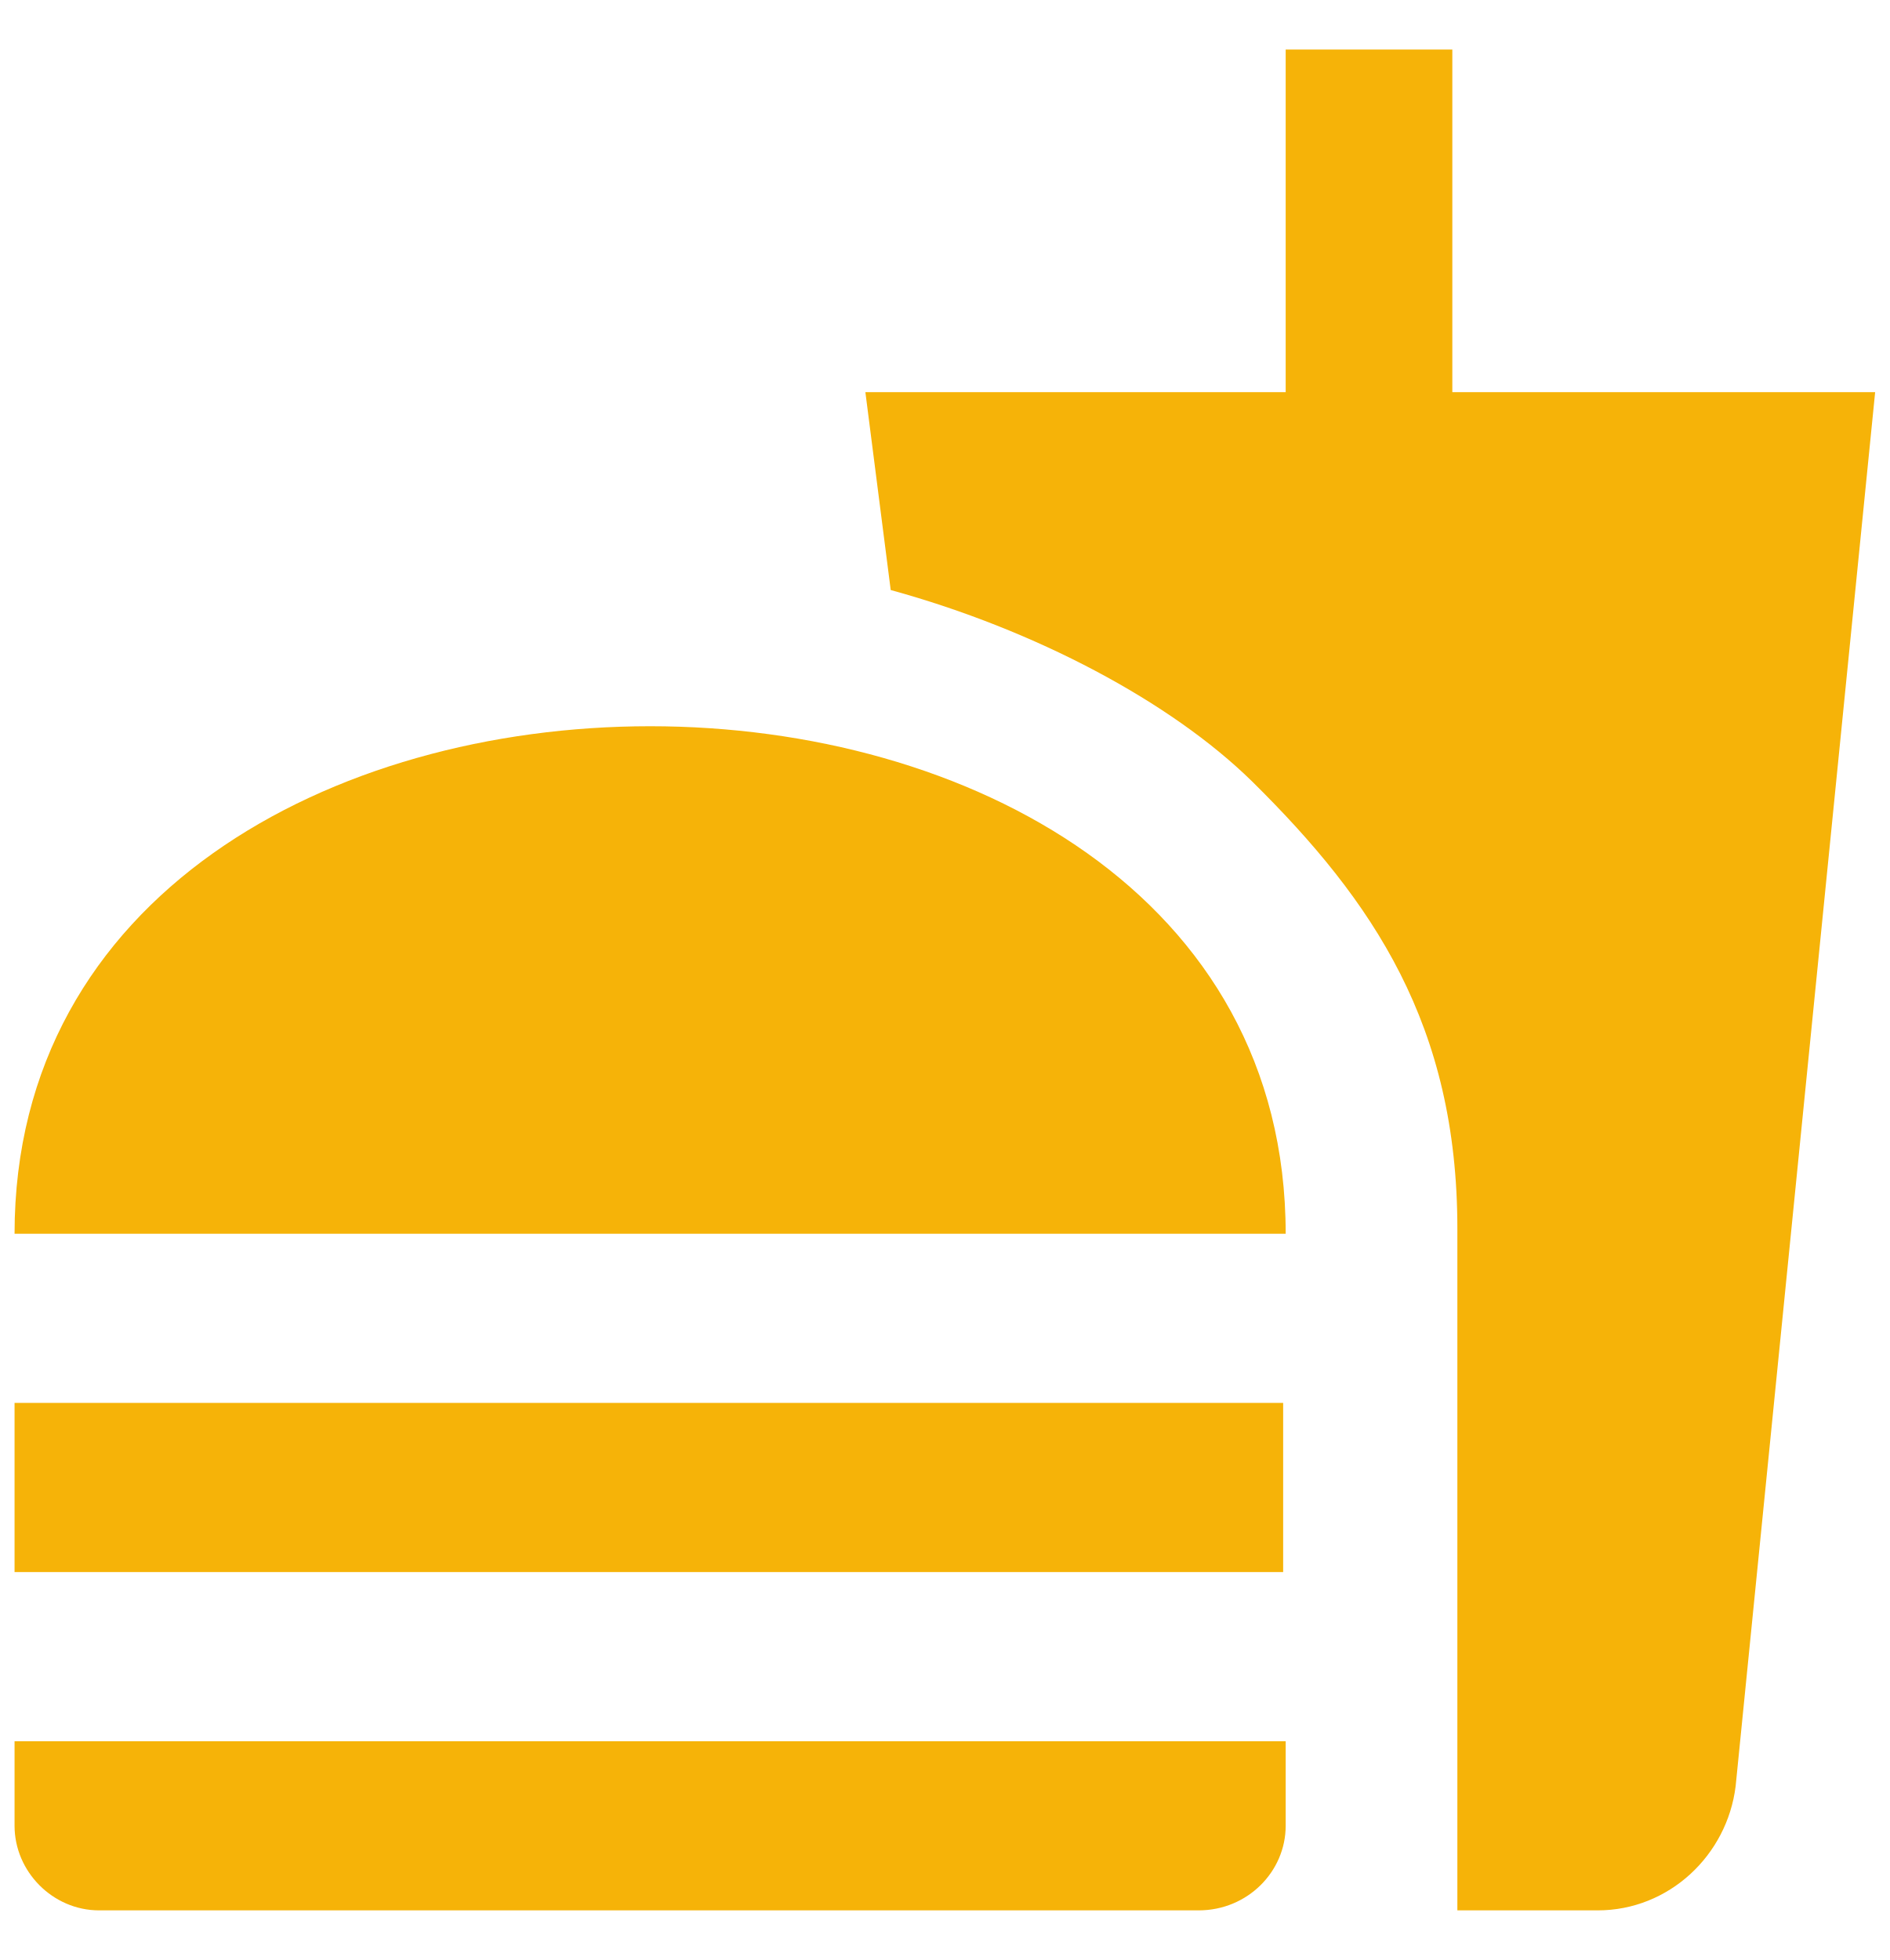
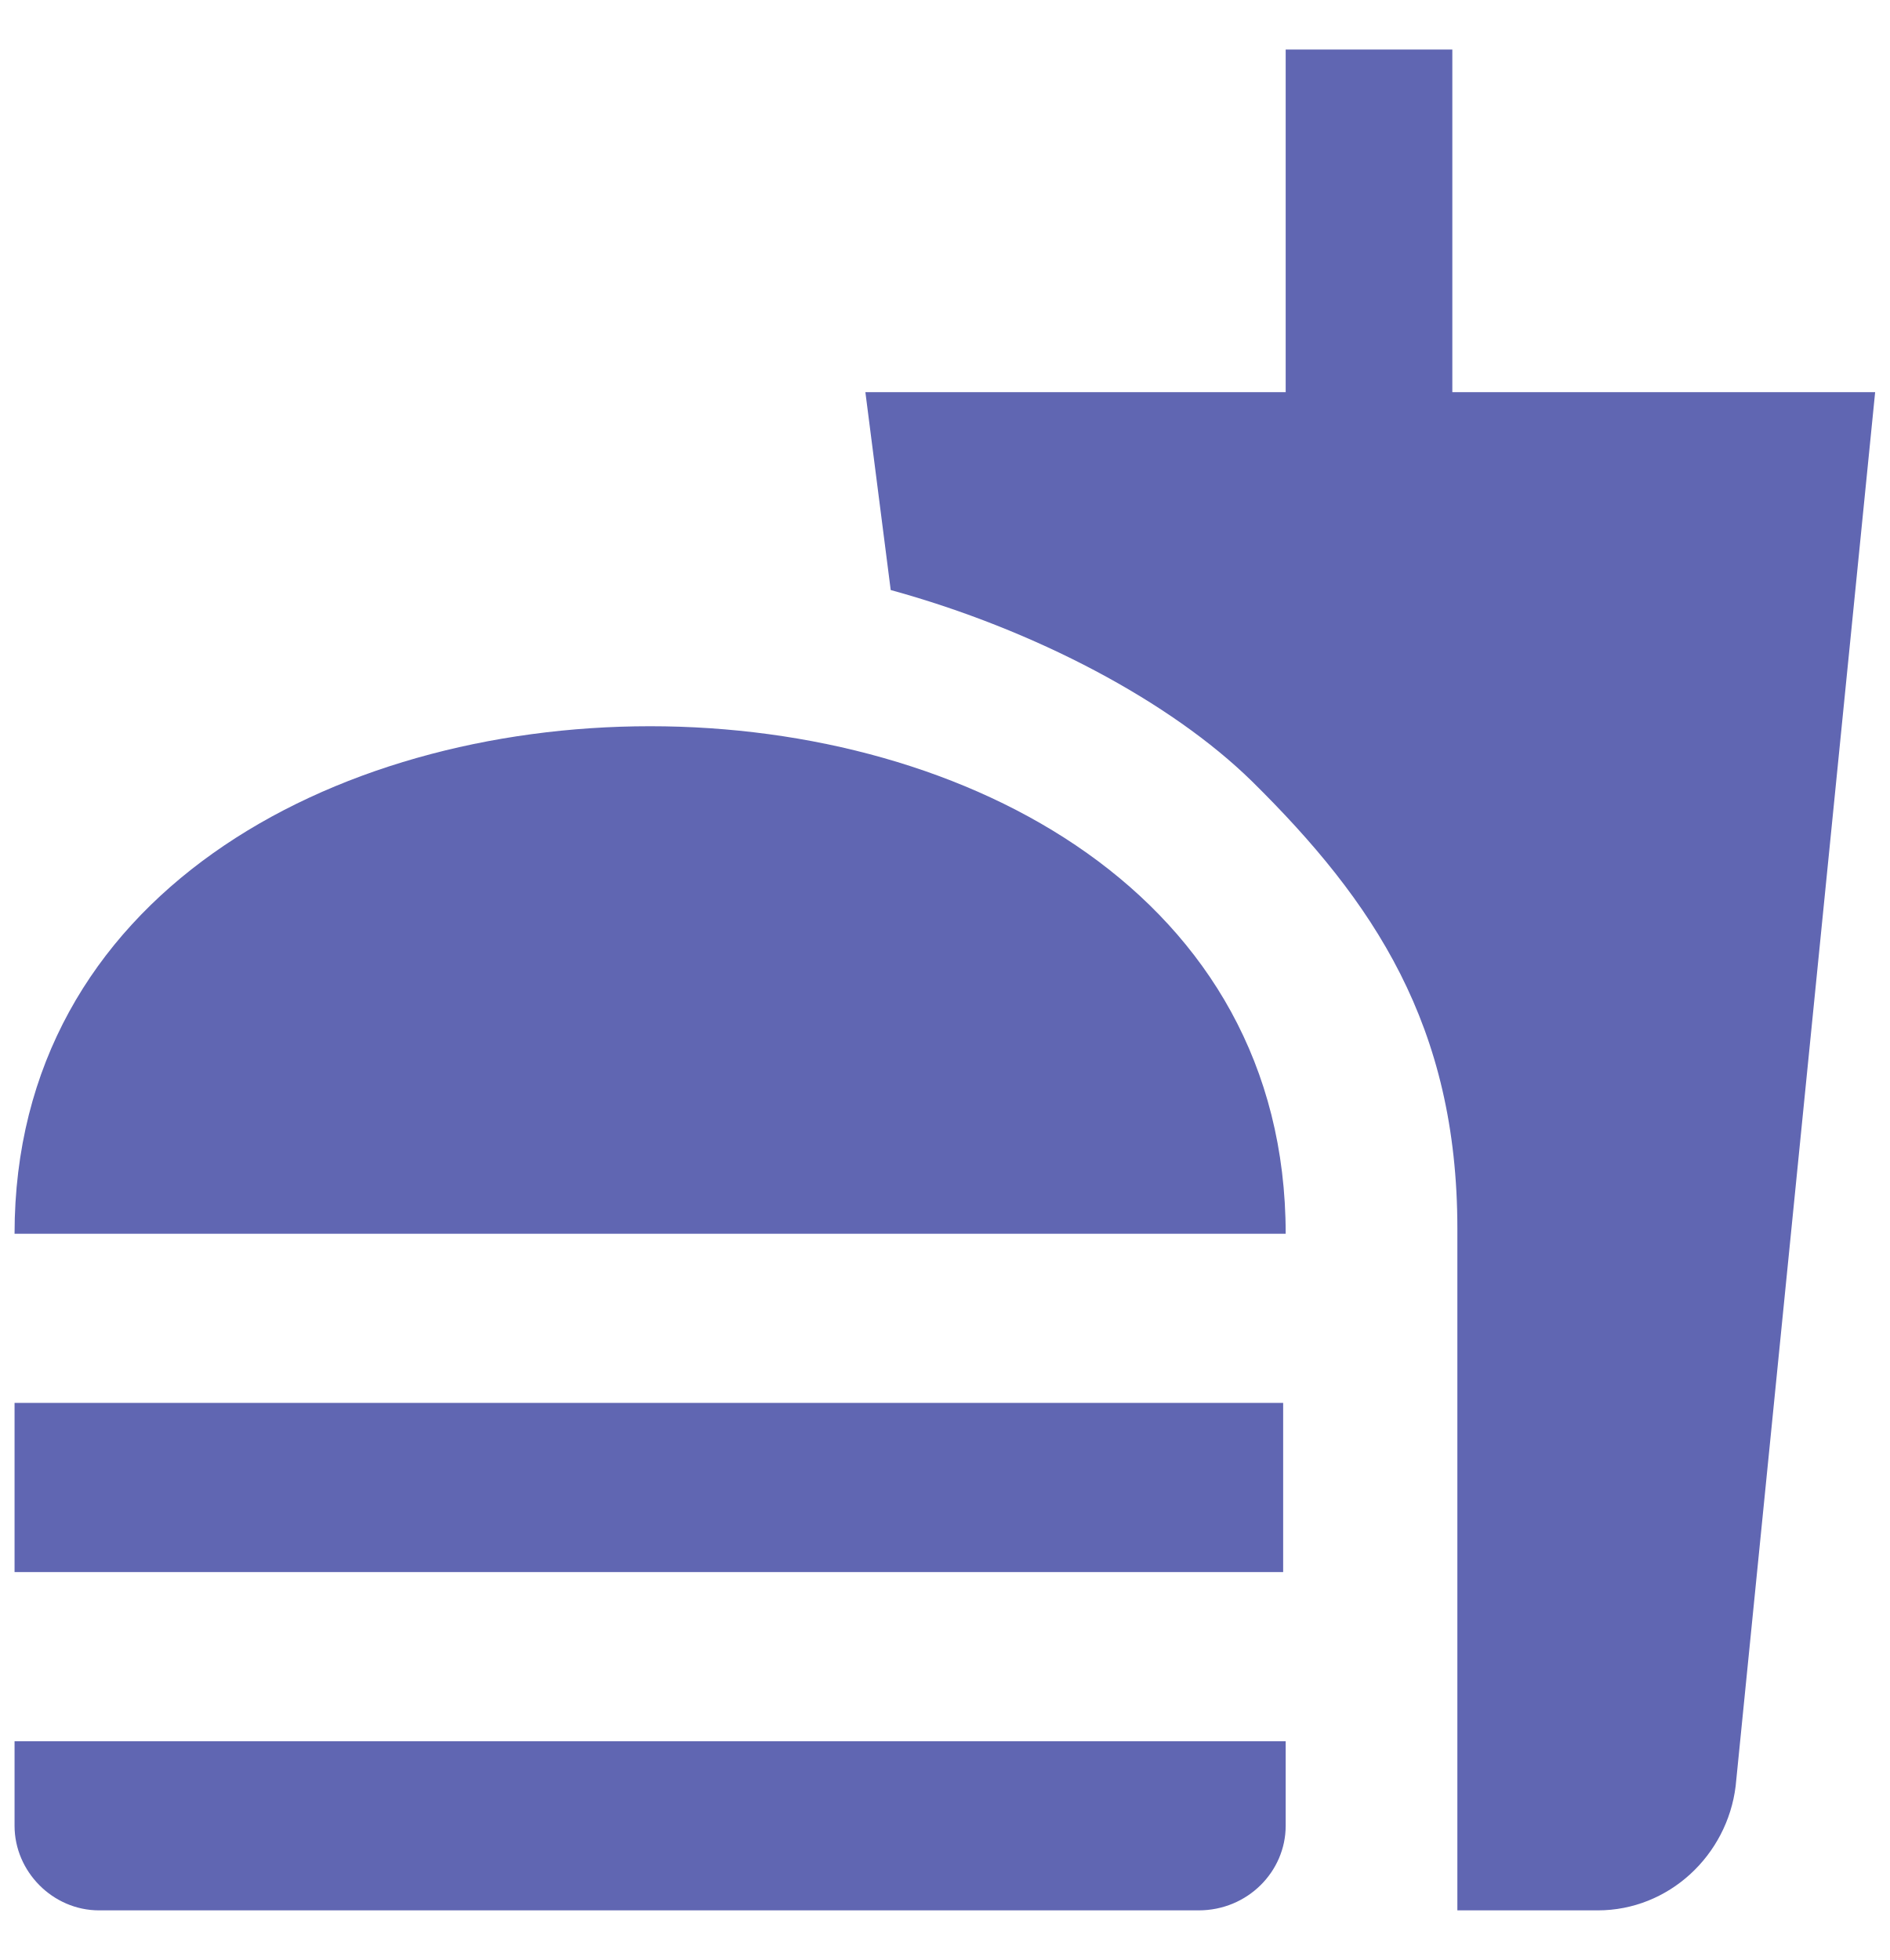
<svg xmlns="http://www.w3.org/2000/svg" width="27" height="28" viewBox="0 0 27 28" fill="none">
-   <path d="M20.822 27.291H22.828C23.843 27.291 24.677 26.506 24.798 25.515L26.791 5.602H20.75V0.708H18.369V5.602H12.364L12.726 8.429C14.793 8.997 16.726 10.024 17.886 11.16C19.626 12.876 20.822 14.652 20.822 17.552V27.291ZM0.208 26.083V24.875H18.369V26.083C18.369 26.735 17.826 27.291 17.125 27.291H1.416C0.752 27.291 0.208 26.735 0.208 26.083ZM18.369 17.625C18.369 7.958 0.208 7.958 0.208 17.625H18.369ZM0.208 20.041H18.333V22.458H0.208V20.041Z" fill="#F6B308" />
+   <path d="M20.822 27.291H22.828C23.843 27.291 24.677 26.506 24.798 25.515L26.791 5.602H20.75V0.708H18.369V5.602H12.364L12.726 8.429C14.793 8.997 16.726 10.024 17.886 11.16C19.626 12.876 20.822 14.652 20.822 17.552V27.291ZM0.208 26.083V24.875H18.369V26.083C18.369 26.735 17.826 27.291 17.125 27.291H1.416C0.752 27.291 0.208 26.735 0.208 26.083ZM18.369 17.625C18.369 7.958 0.208 7.958 0.208 17.625H18.369ZM0.208 20.041H18.333V22.458H0.208V20.041Z" fill="#6066B2" />
</svg>
